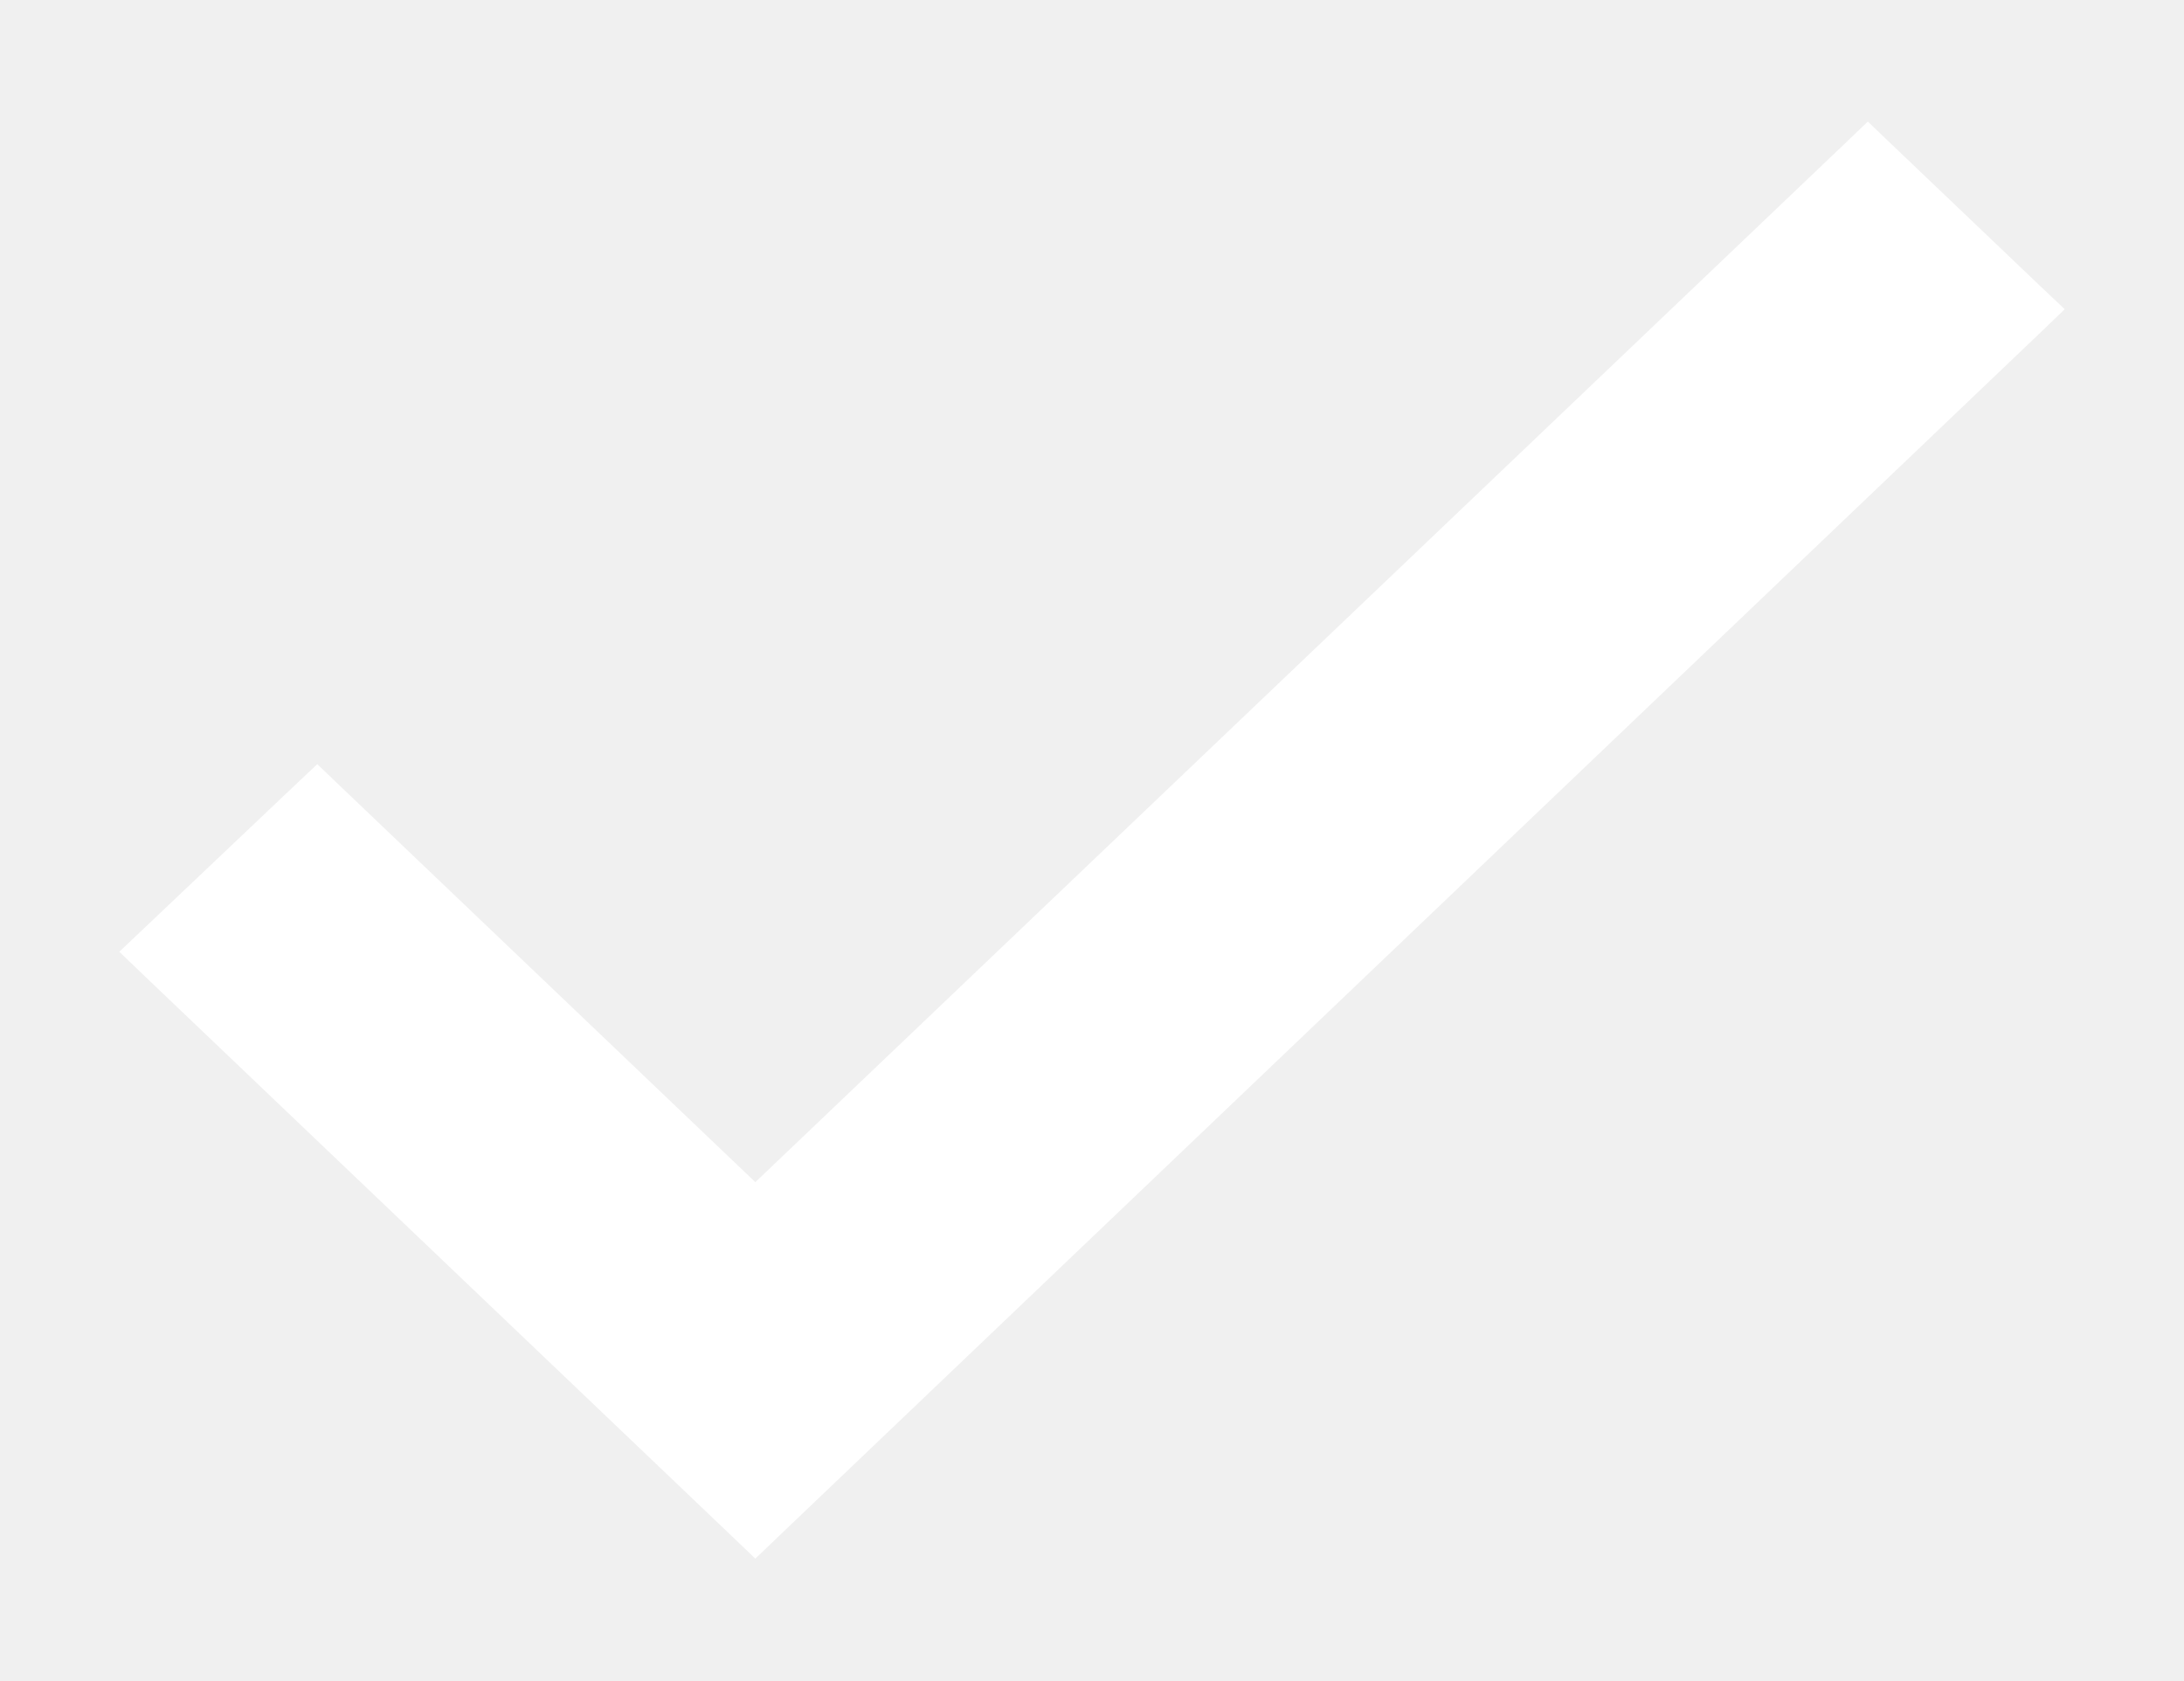
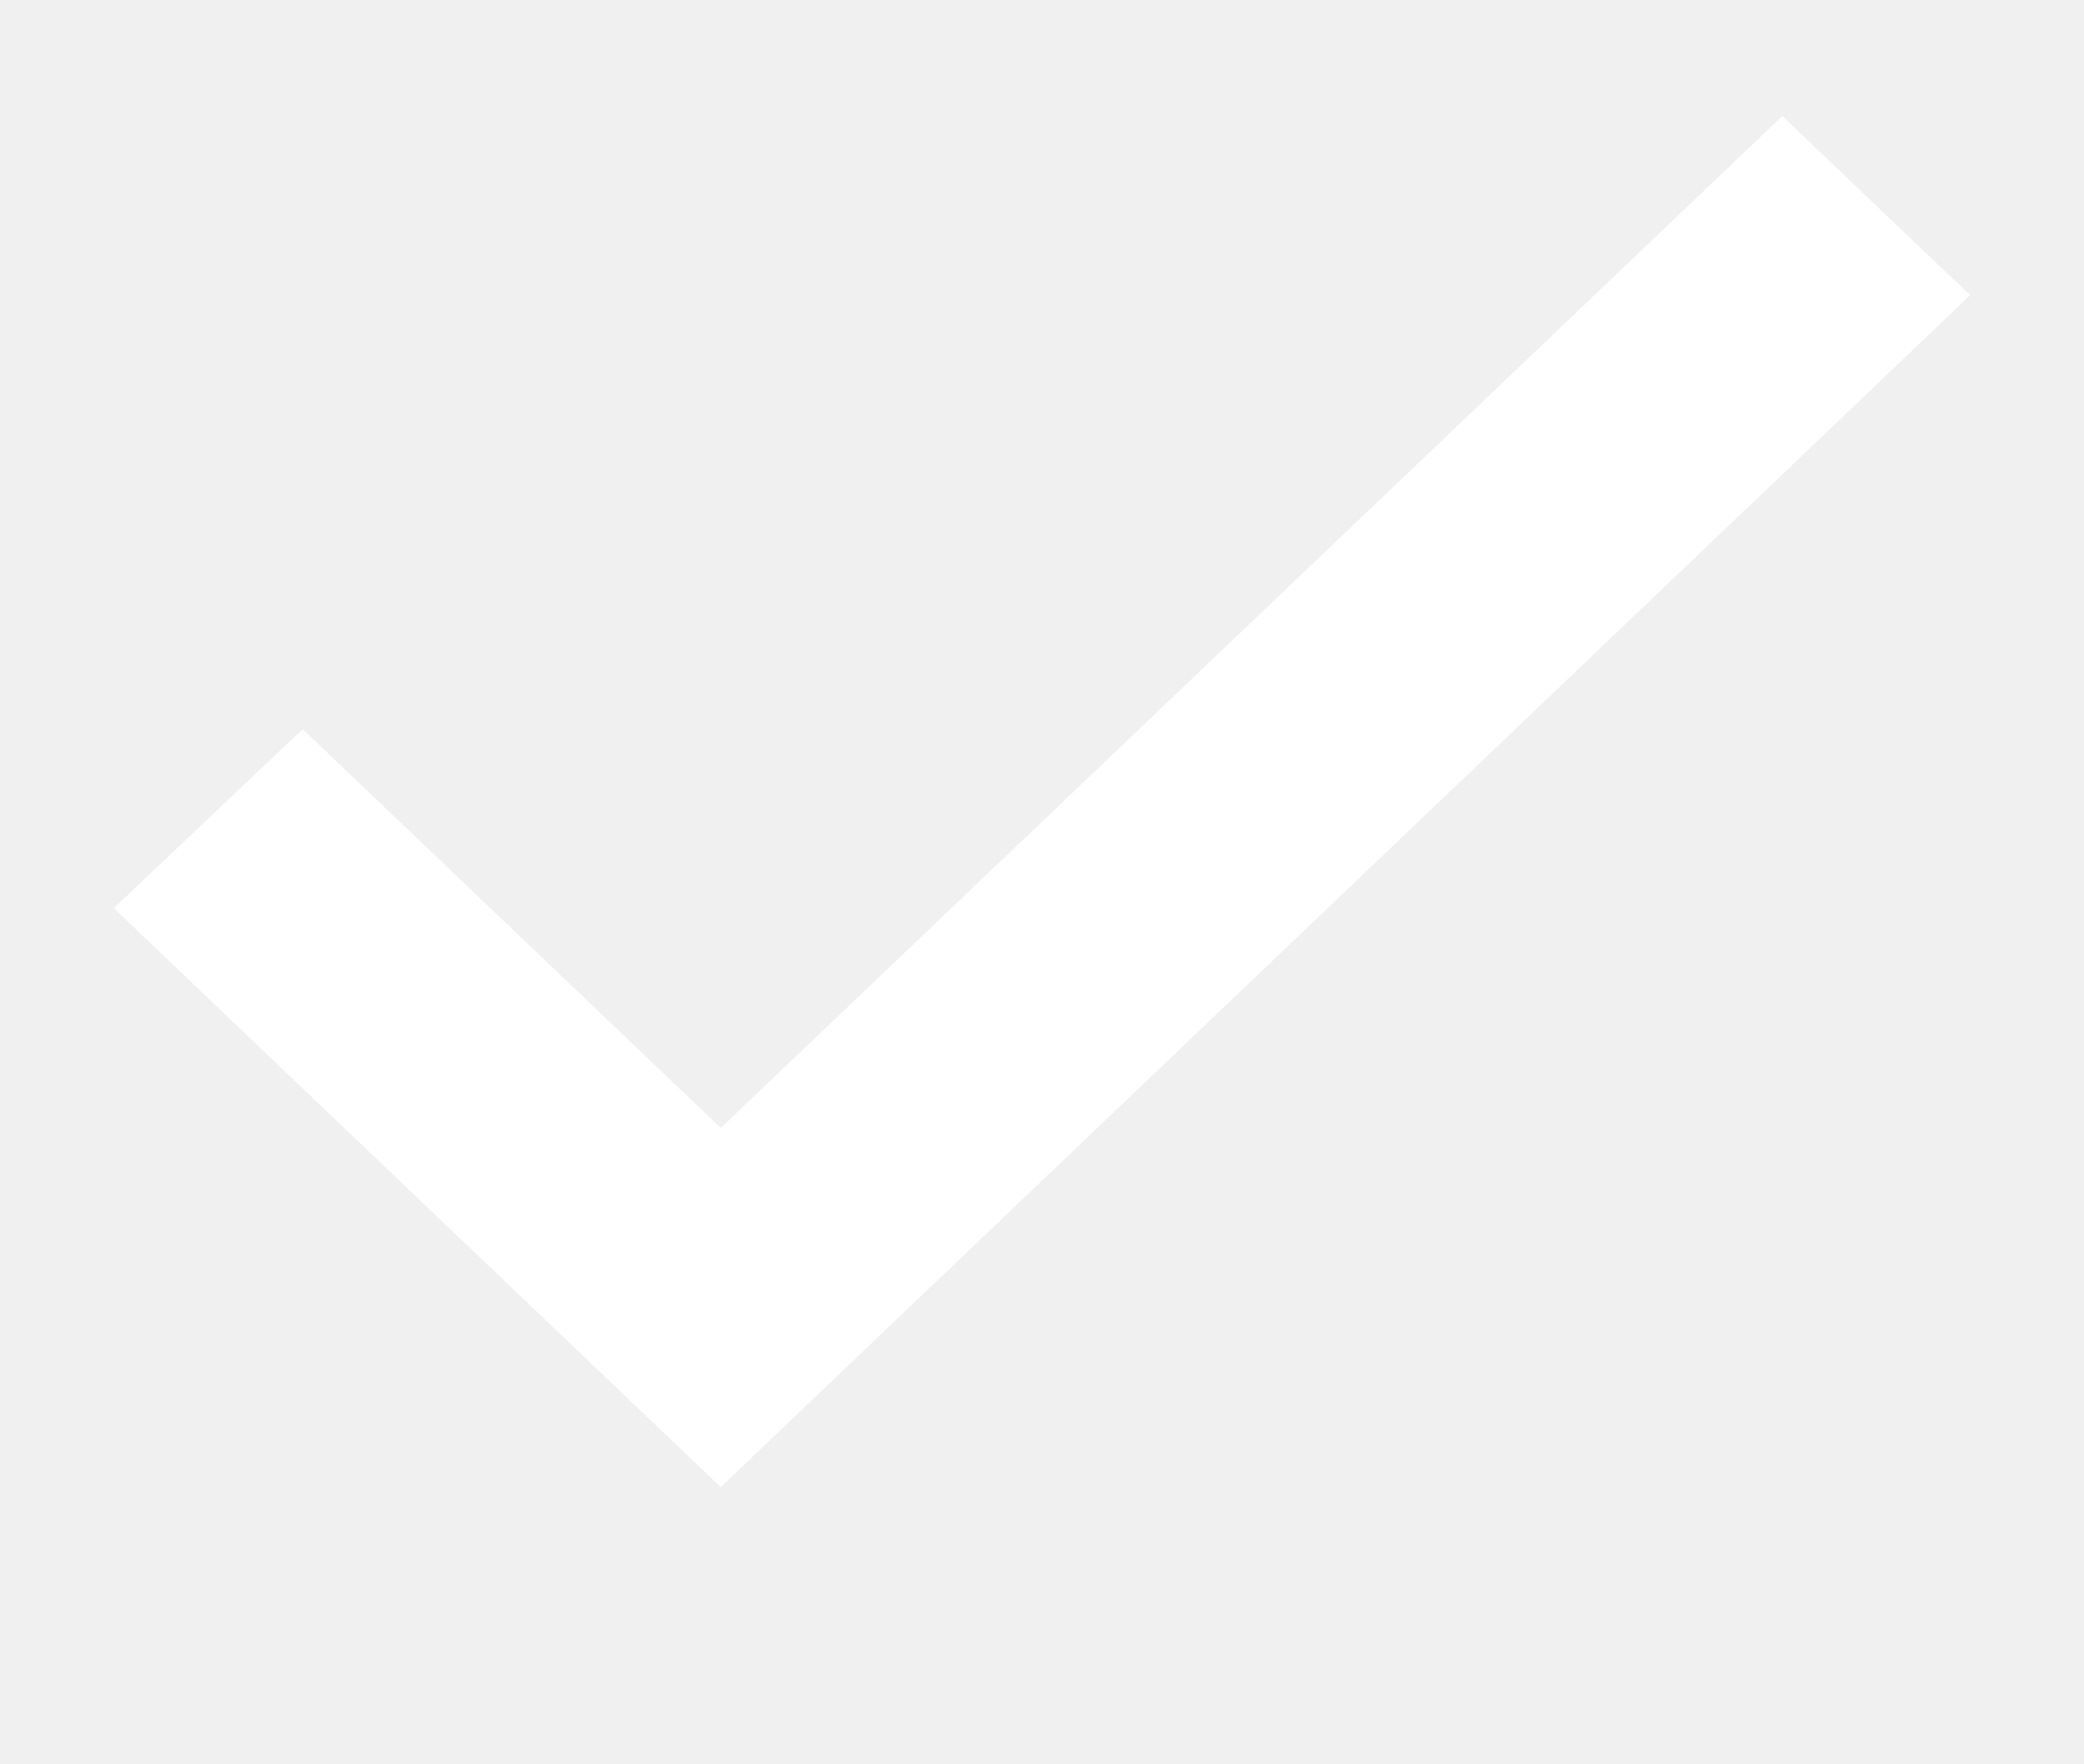
- <svg xmlns="http://www.w3.org/2000/svg" width="13" height="10" fill="none">
+ <svg xmlns="http://www.w3.org/2000/svg" width="13" height="11" fill="none">
  <path d="m1.957 4.752-.069-.066-.069.065-.888.842-.076.072.076.073 3.496 3.334.069.066.069-.066 7.504-7.158.076-.073-.076-.072-.882-.841-.069-.066-.069.066-6.553 6.246-2.539-2.422Z" fill="#fff" stroke="#fff" stroke-width=".2" />
</svg>
